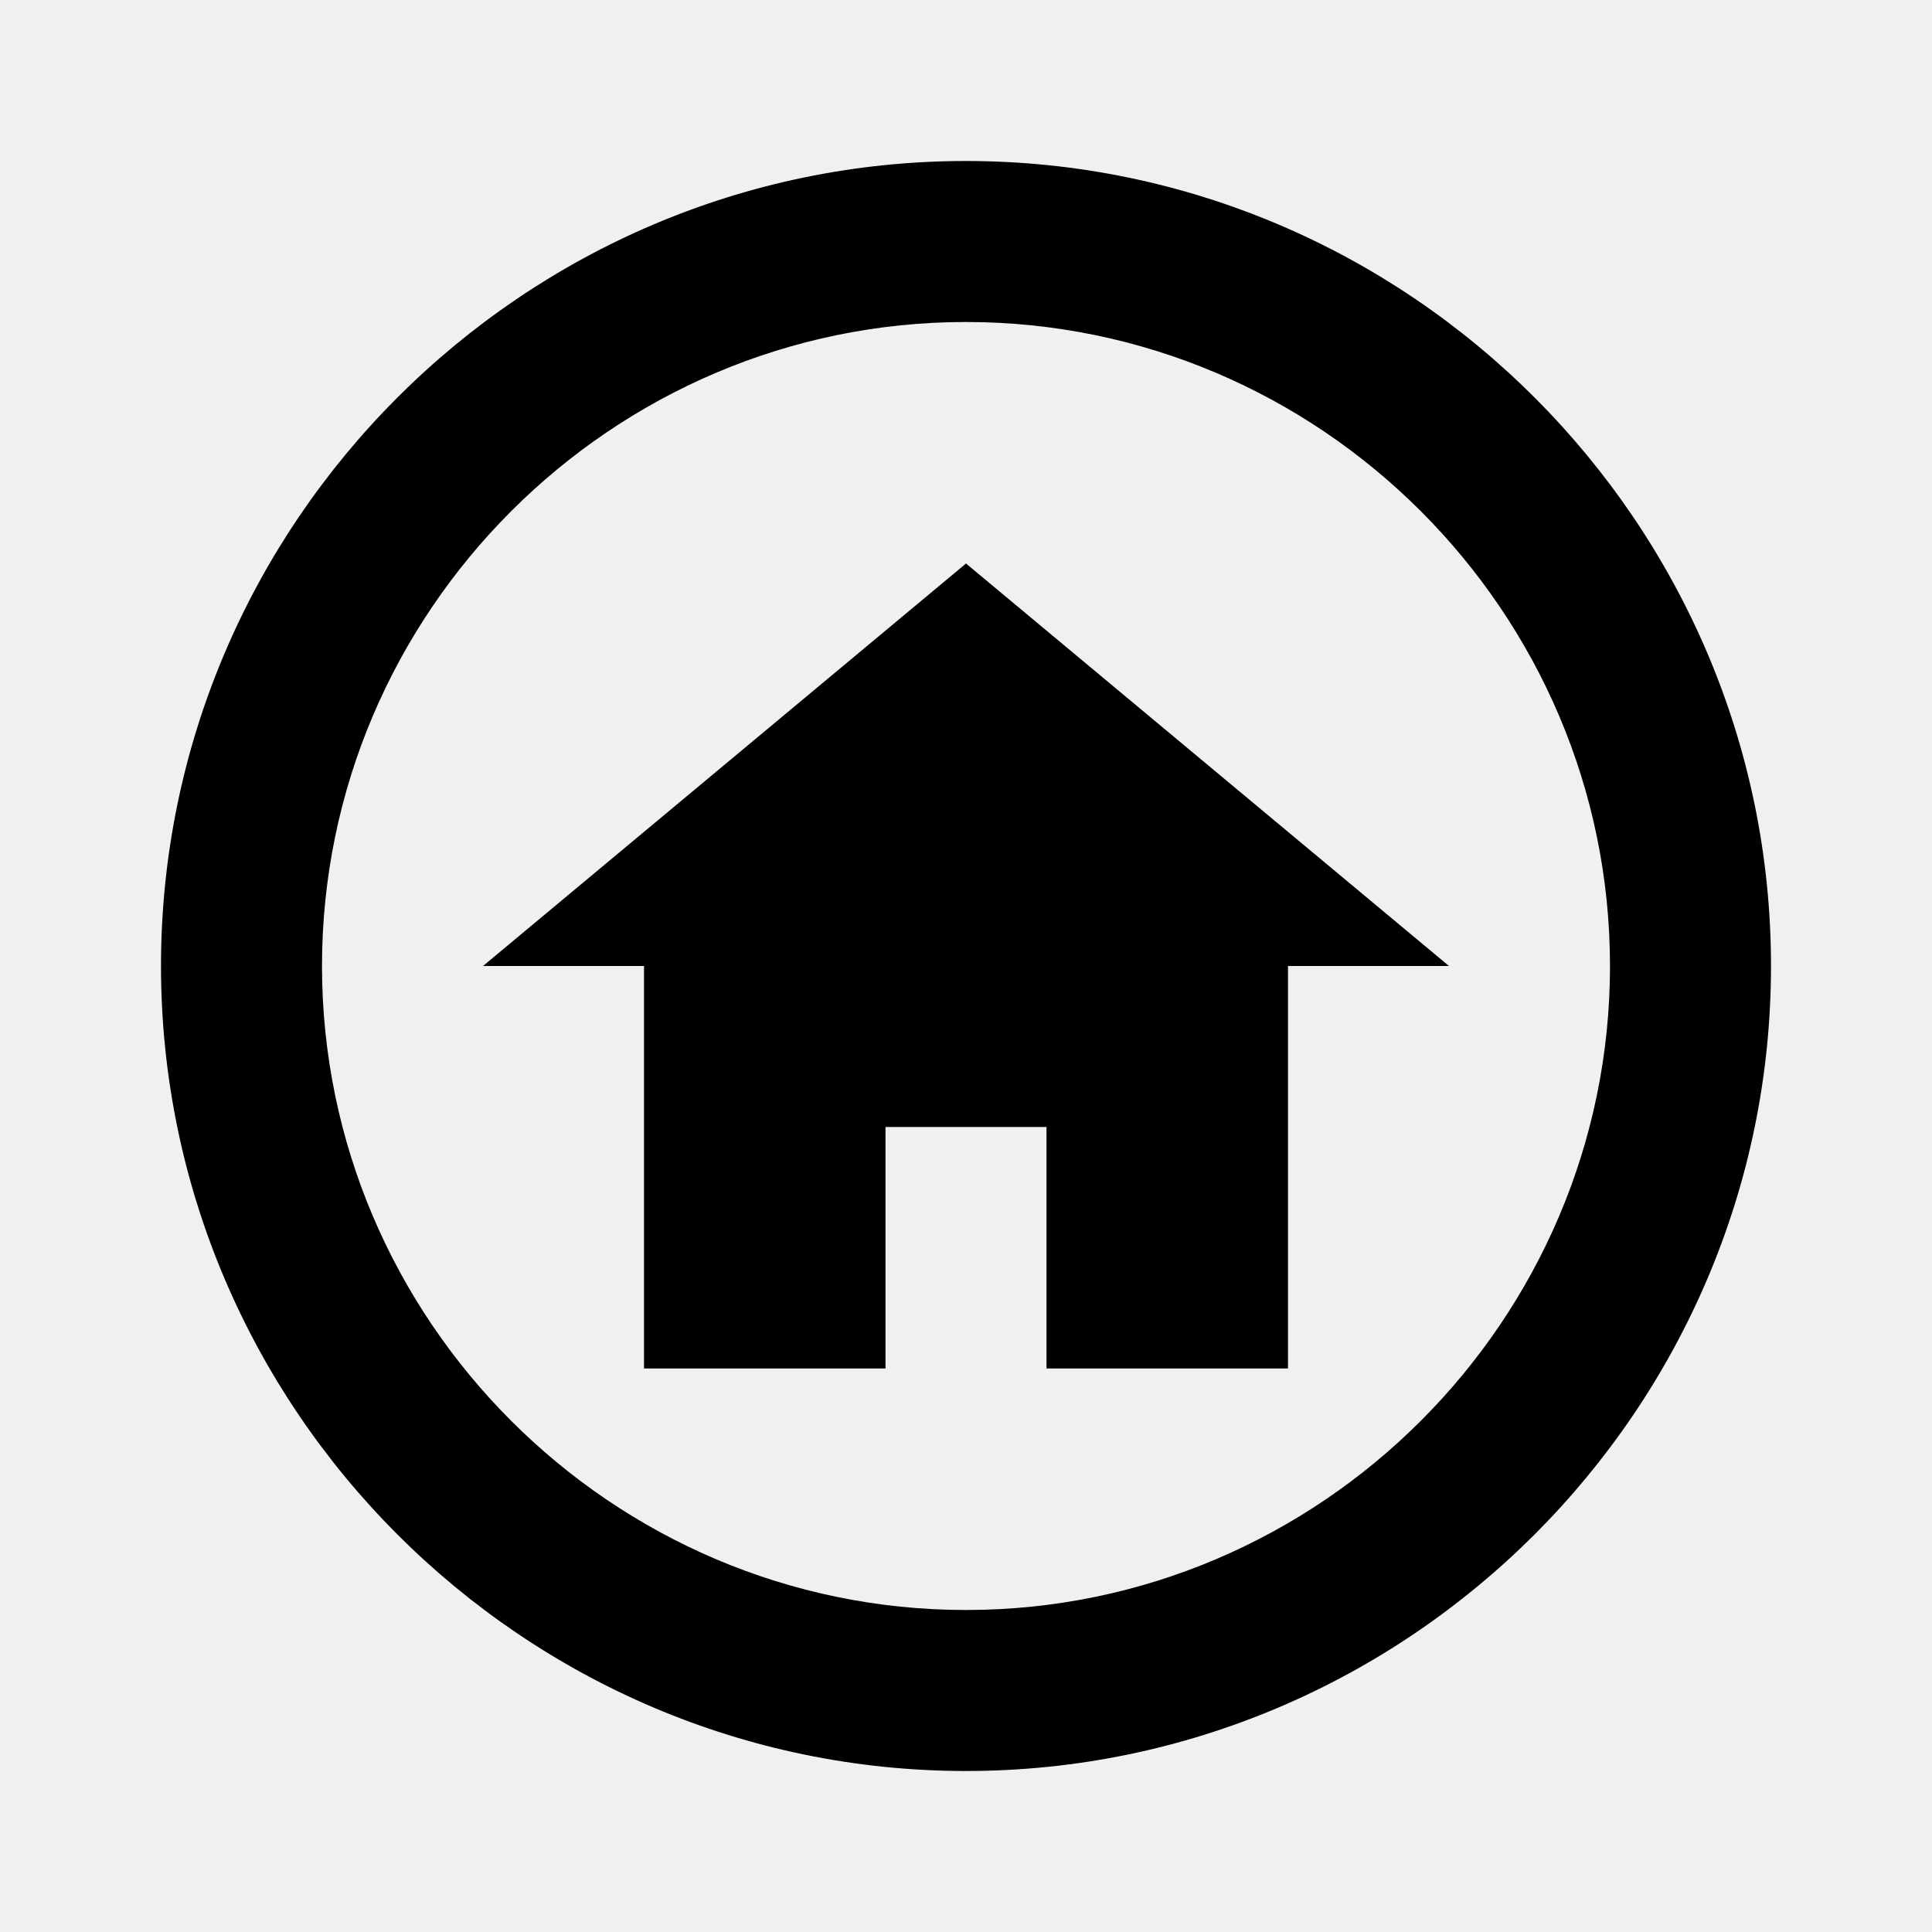
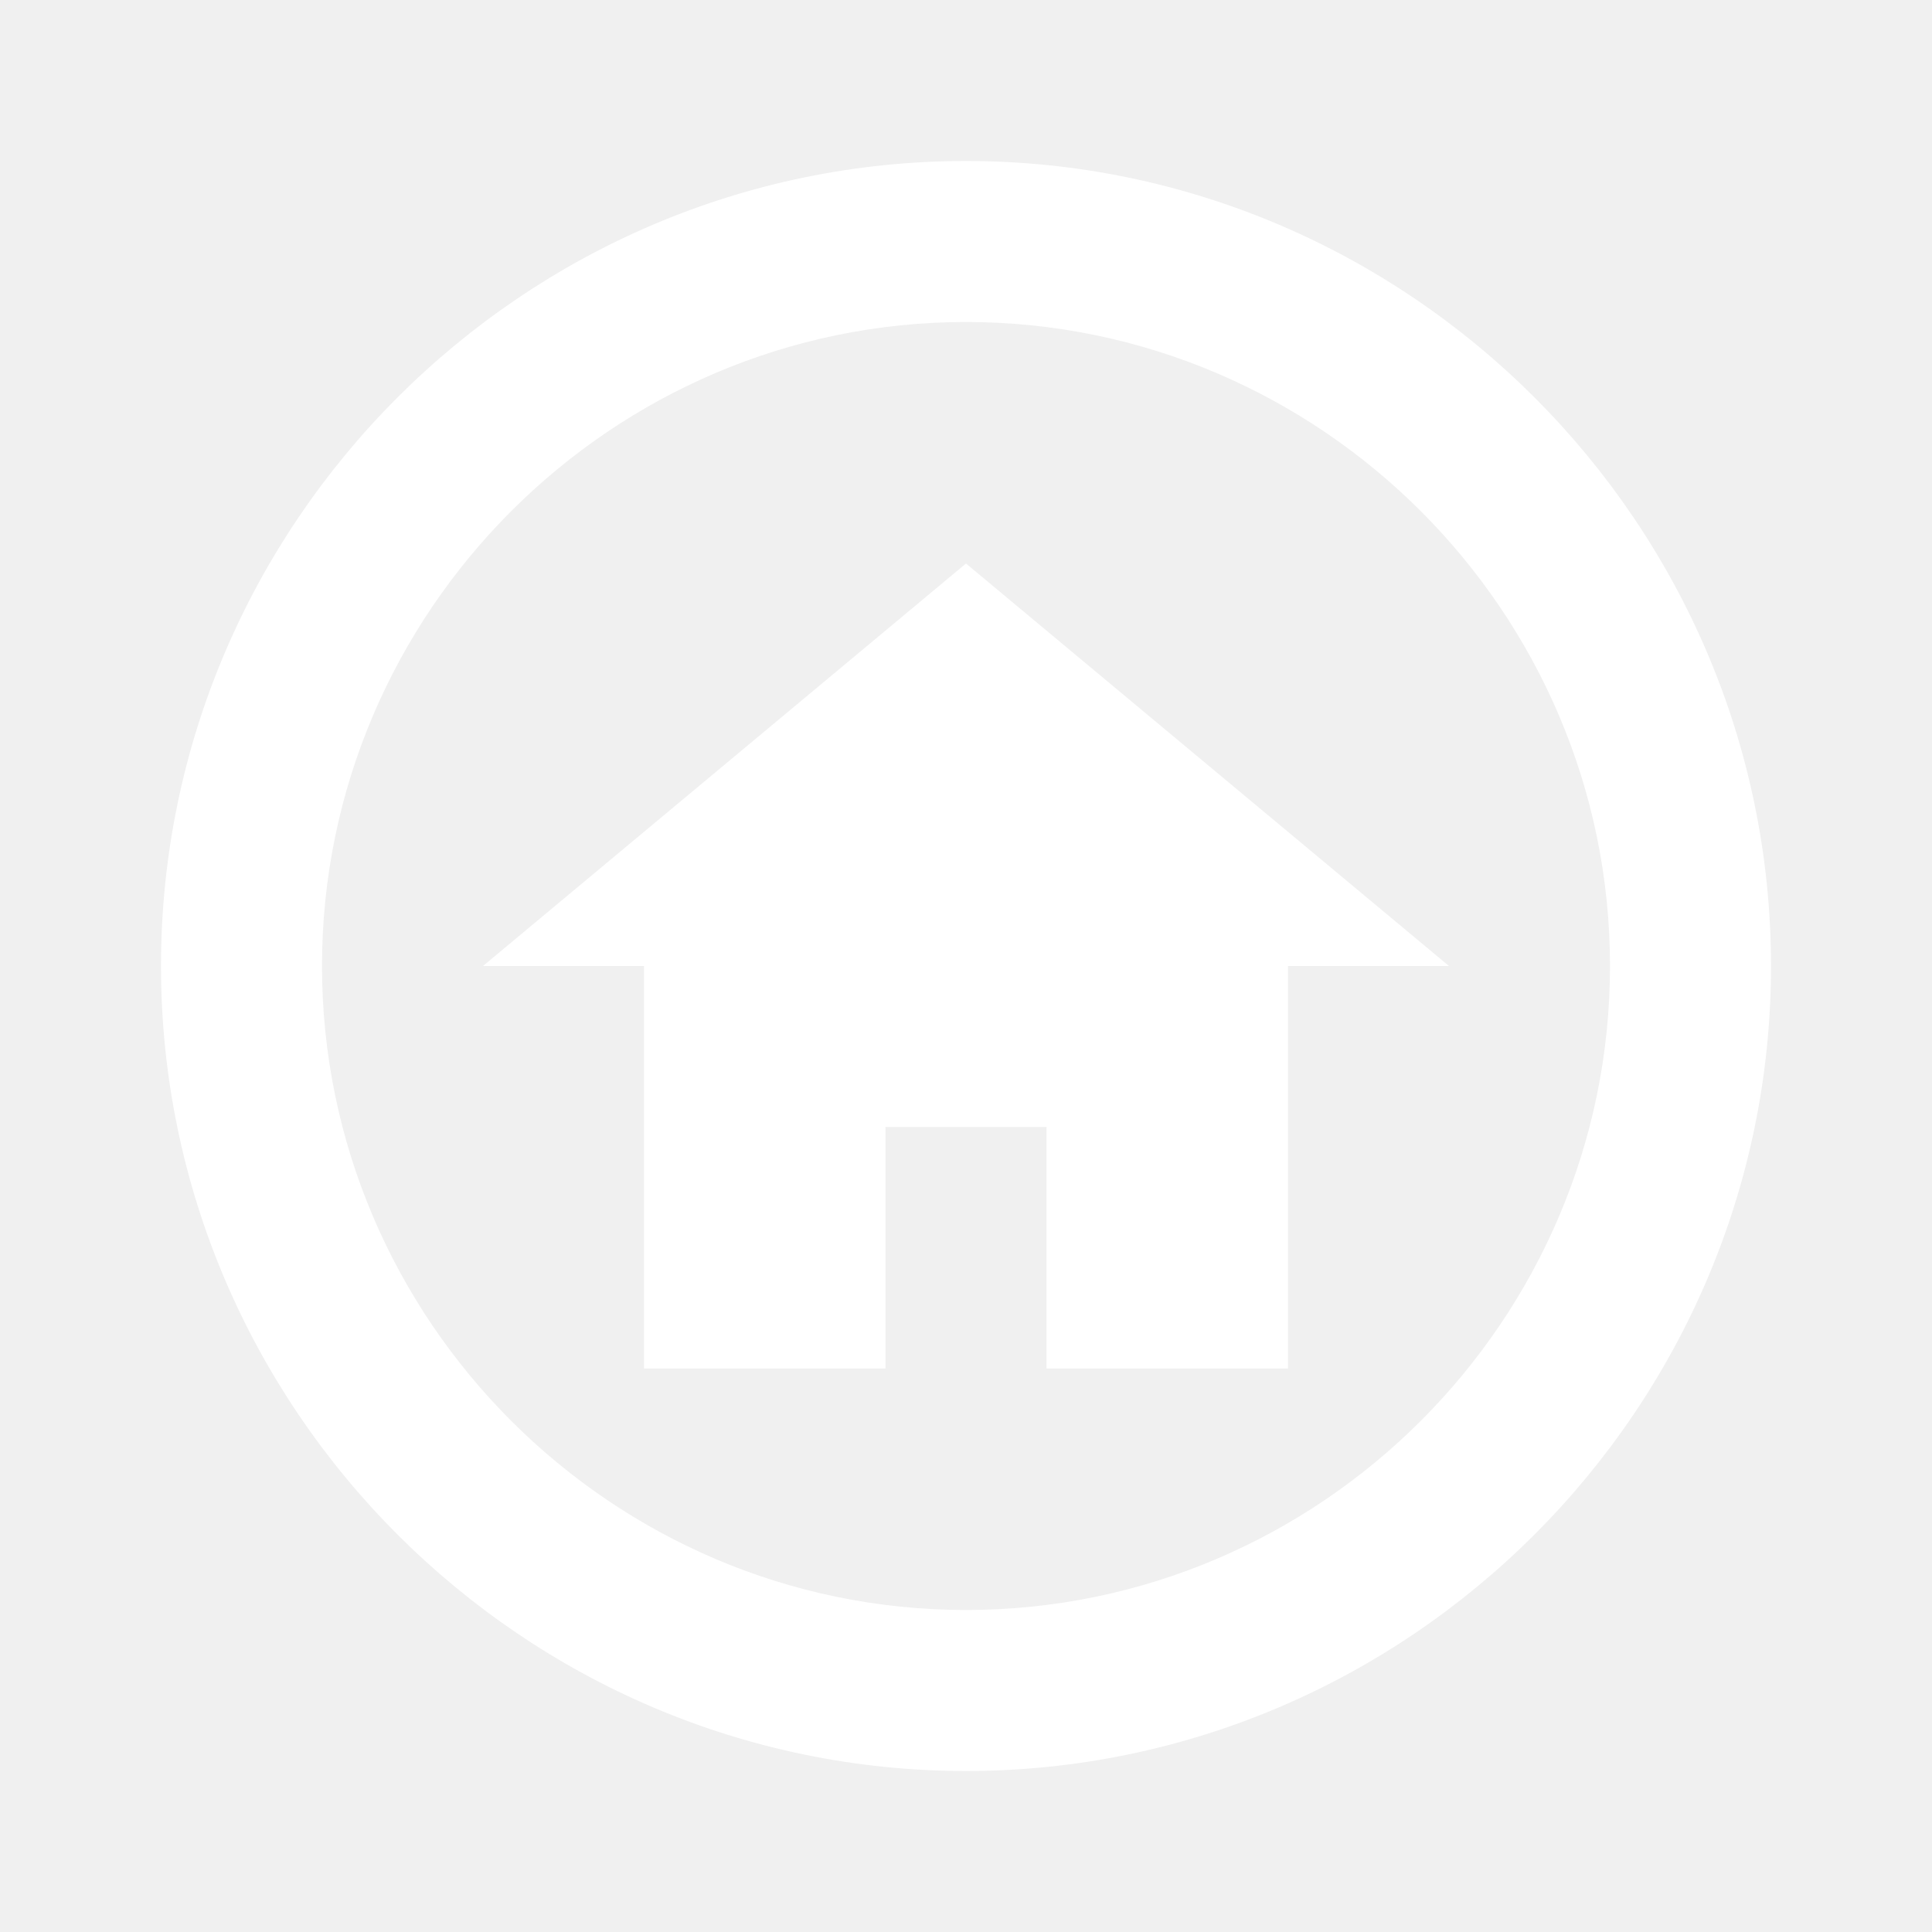
<svg xmlns="http://www.w3.org/2000/svg" viewBox="0 0 24 24">
-   <path d="M12 20C7.6 20 4 16.4 4 12S7.6 4 12 4 20 7.6 20 12 16.4 20 12 20M12 2C6.5 2 2 6.5 2 12S6.5 22 12 22 22 17.5 22 12 17.5 2 12 2M11 14H13V17H16V12H18L12 7L6 12H8V17H11V14" />
+   <path style="fill: white" d="M12 20C7.6 20 4 16.4 4 12S7.6 4 12 4 20 7.6 20 12 16.4 20 12 20M12 2C6.5 2 2 6.5 2 12S6.5 22 12 22 22 17.5 22 12 17.5 2 12 2M11 14H13V17H16V12H18L12 7L6 12H8V17H11V14" />
</svg>
